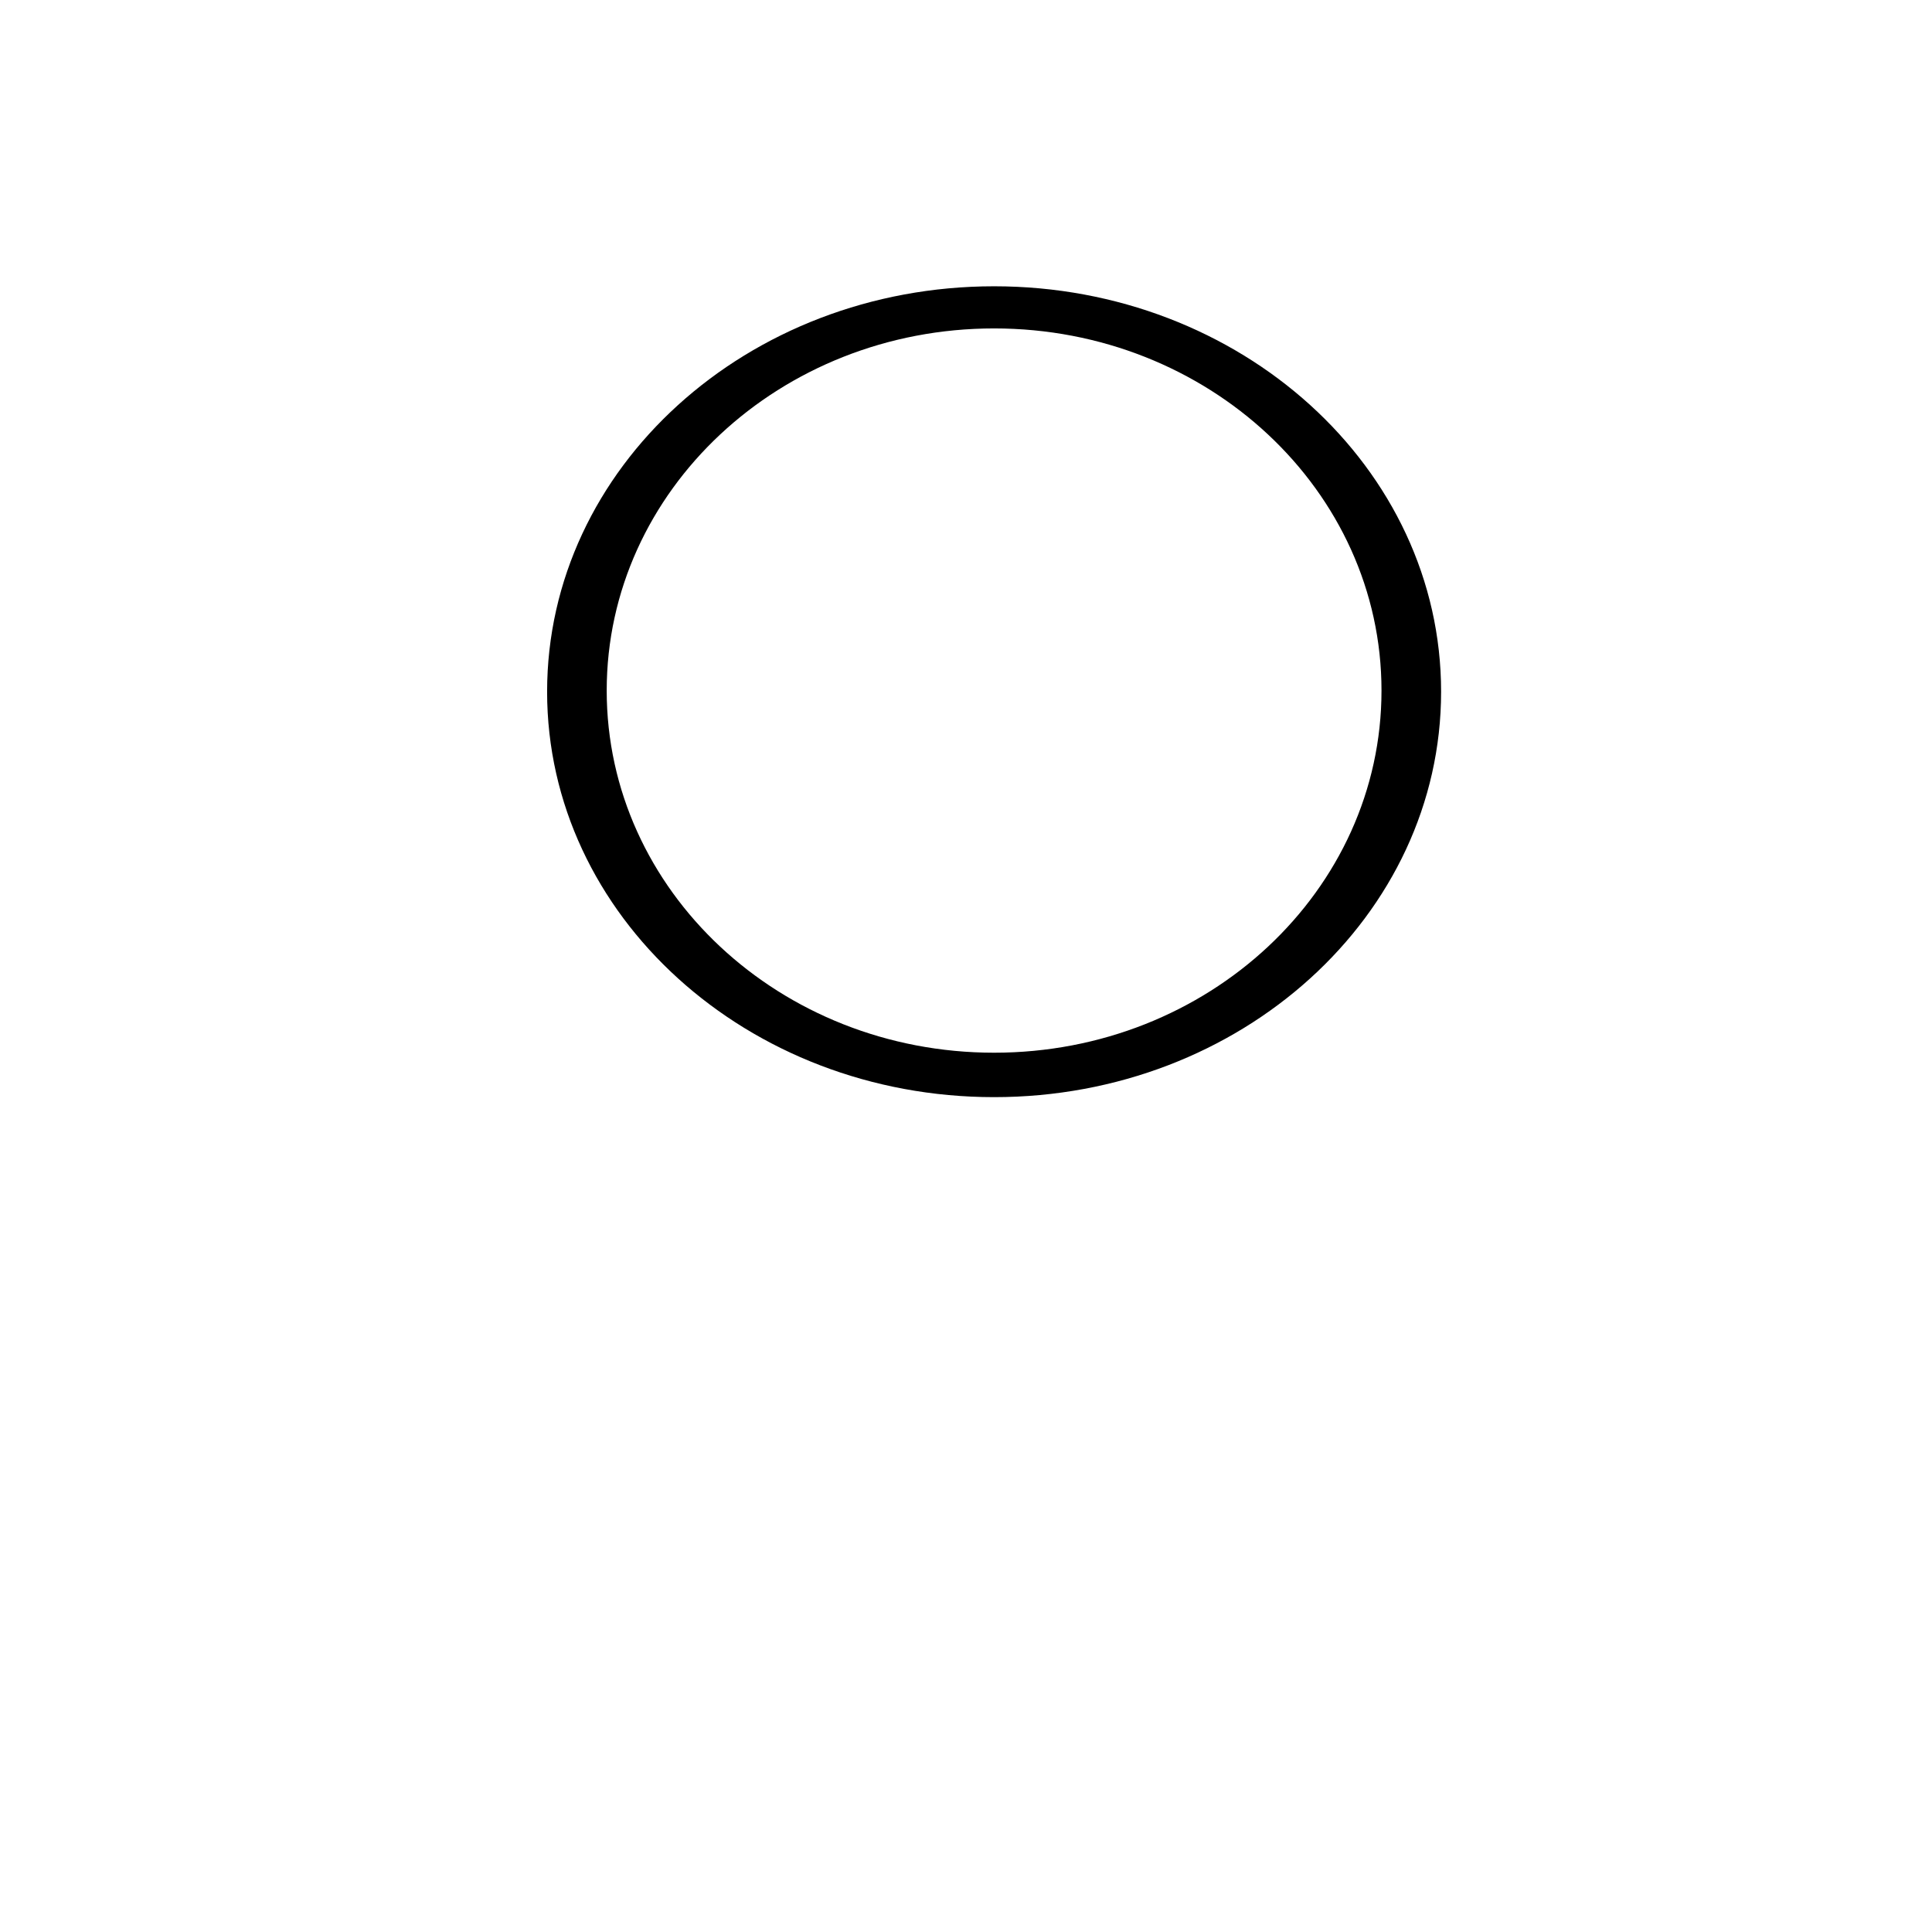
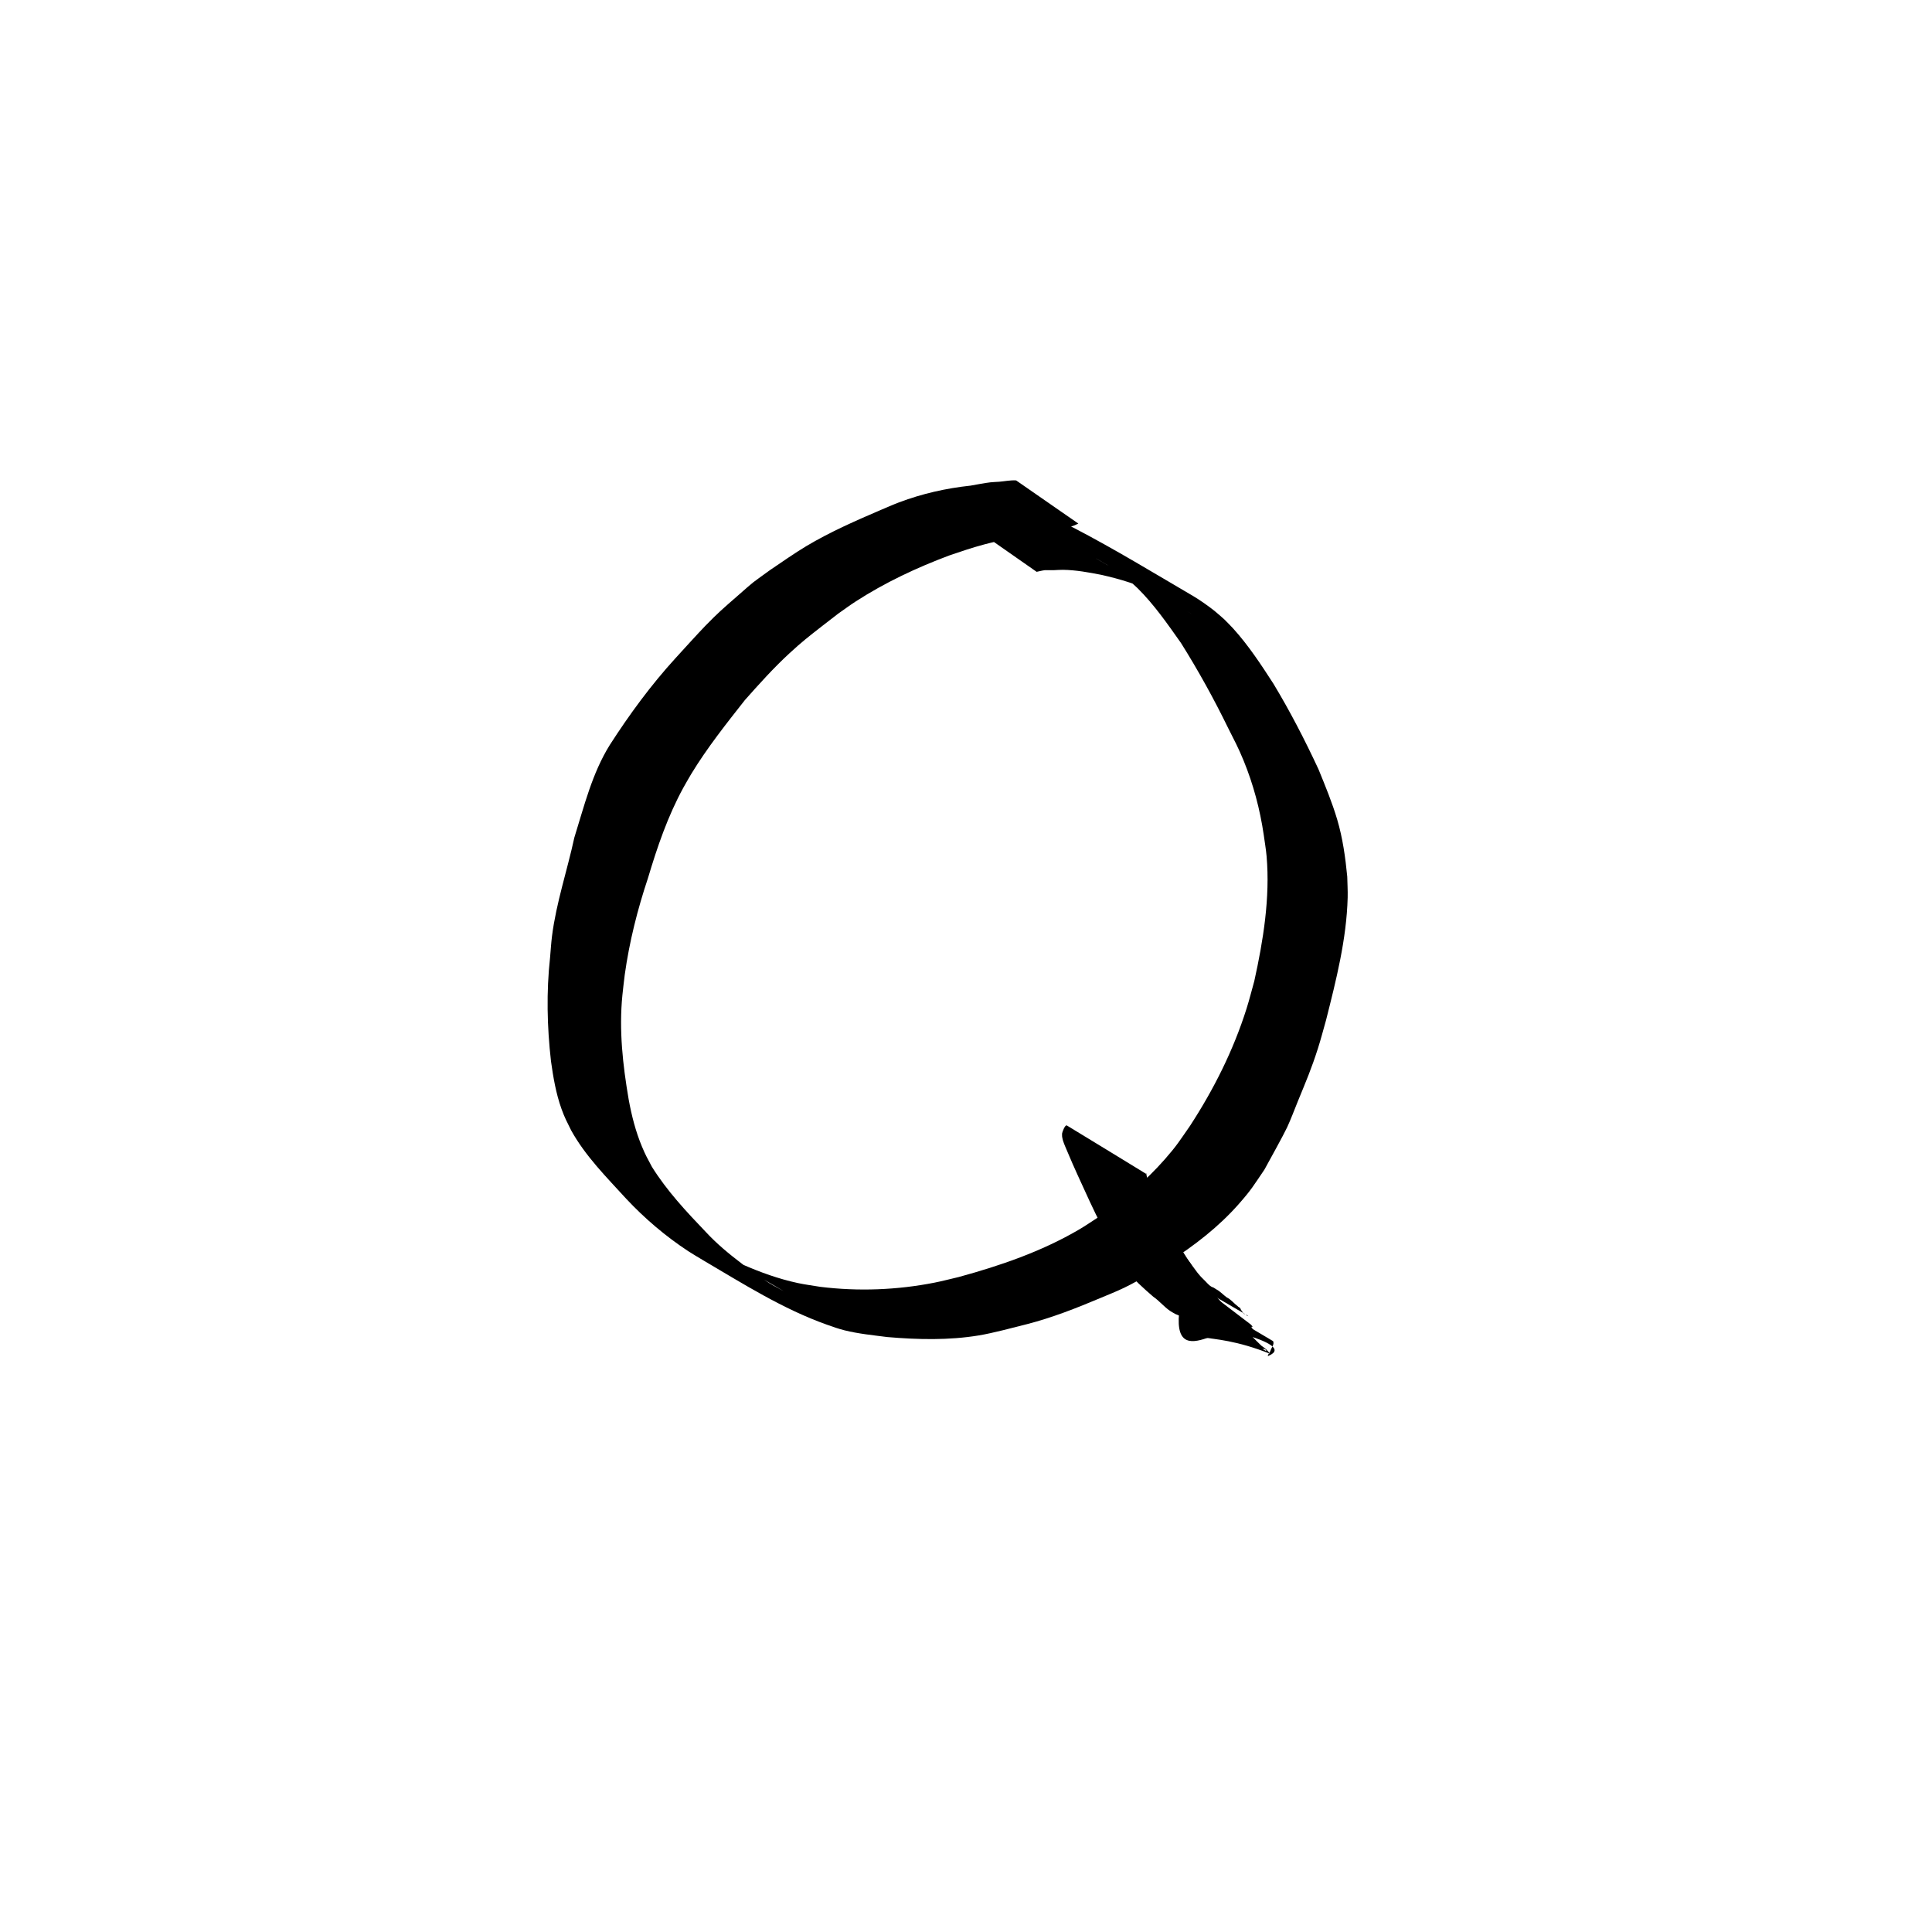
<svg xmlns="http://www.w3.org/2000/svg" width="1000" height="1000" viewBox="0 0 264.583 264.583" version="1.1" id="svg1">
  <defs id="defs1" />
-   <g id="layer1" transform="matrix(0.6169697,0,0,0.614191,54.5202,14.83073)">
-     <path id="path8" style="fill:#000000;stroke:none;stroke-width:5.165" d="m 132.292,39.687 a 99.219,90.399 0 0 0 -99.219,90.399 99.219,90.399 0 0 0 99.219,90.4 99.219,90.399 0 0 0 99.219,-90.4 99.219,90.399 0 0 0 -99.219,-90.399 z m 0,9.395 a 85.99,80.748 0 0 1 85.99,80.748 85.99,80.748 0 0 1 -85.99,80.749 85.99,80.748 0 0 1 -85.99,-80.749 85.99,80.748 0 0 1 85.99,-80.748 z" />
-   </g>
+   <path style="fill:#000000;stroke-width:0.265" id="path1" d="m 139.156,65.791 c -0.777,-0.052 -1.539,0.119 -2.31,0.182 -0.403,0.033 -0.809,0.033 -1.21,0.08 -0.916,0.108 -1.82,0.303 -2.73,0.455 -3.336,0.356 -6.636,1.103 -9.778,2.288 -0.814,0.307 -1.606,0.667 -2.409,1 -3.5,1.501 -7.023,3.041 -10.3,4.996 -1.486,0.887 -3.525,2.301 -4.959,3.274 -2.881,2.102 -1.791,1.211 -4.532,3.606 -1.925,1.681 -2.575,2.228 -4.361,4.062 -0.863,0.885 -3.205,3.465 -4.05,4.391 -3.359,3.68 -6.308,7.698 -9,11.883 -2.429,3.902 -3.512,8.373 -4.867,12.712 -0.971,4.495 -2.472,8.895 -3.053,13.47 -0.123,0.971 -0.177,1.949 -0.265,2.924 -0.52,4.731 -0.413,9.486 0.123,14.206 0.307,2.202 0.683,4.424 1.435,6.526 0.442,1.235 0.746,1.77 1.325,2.948 1.946,3.524 4.839,6.409 7.534,9.363 2.54,2.714 5.397,5.146 8.505,7.189 0.661,0.435 1.352,0.824 2.027,1.236 5.495,3.233 10.929,6.687 16.961,8.831 0.798,0.284 1.598,0.568 2.42,0.773 1.902,0.474 3.923,0.672 5.858,0.921 4.164,0.354 8.405,0.459 12.546,-0.227 1.906,-0.316 4.71,-1.068 6.57,-1.538 3.45,-0.887 6.763,-2.192 10.039,-3.573 1.109,-0.468 2.234,-0.905 3.316,-1.432 2.259,-1.102 4.024,-2.255 6.158,-3.564 3.463,-2.23 6.757,-4.771 9.488,-7.872 1.785,-2.027 1.995,-2.484 3.522,-4.722 0.558,-1.018 2.637,-4.773 3.114,-5.802 0.536,-1.157 0.973,-2.357 1.456,-3.538 1.146,-2.804 1.848,-4.409 2.771,-7.3 0.405,-1.267 0.732,-2.556 1.099,-3.834 1.386,-5.494 2.81,-11.079 2.961,-16.779 0.025,-0.957 -0.038,-1.915 -0.057,-2.872 -0.255,-2.636 -0.621,-5.272 -1.375,-7.818 -0.694,-2.343 -1.642,-4.625 -2.563,-6.885 -1.858,-3.997 -3.885,-7.924 -6.161,-11.7 -1.693,-2.622 -3.431,-5.27 -5.533,-7.591 -0.387,-0.427 -0.804,-0.825 -1.206,-1.238 -0.45,-0.39 -0.885,-0.797 -1.35,-1.17 -0.728,-0.584 -2.026,-1.504 -2.845,-1.984 -5.426,-3.178 -10.823,-6.469 -16.411,-9.377 -2.509,-1.282 -5.268,-1.915 -7.997,-2.532 -1.119,-0.216 -2.248,-0.371 -3.383,-0.475 -0.334,-0.031 -0.668,-0.088 -1.004,-0.081 -0.823,0.018 -1.5,0.209 -2.3,0.385 -1.333,0.513 -0.638,0.323 -2.09,0.56 0,0 11.681,8.162 11.681,8.162 v 0 c 1.466,-0.311 0.664,-0.209 2.415,-0.229 0.402,-0.015 0.804,-0.051 1.206,-0.045 1.766,0.026 3.527,0.353 5.253,0.69 2.591,0.59 5.154,1.324 7.492,2.625 4.398,2.351 11.507,6.61 -8.169,-4.828 -0.5,-0.291 1.012,0.562 1.504,0.865 1.445,0.888 1.526,1.002 2.862,2.024 0.418,0.378 0.853,0.738 1.254,1.134 2.275,2.249 4.11,4.907 5.949,7.508 2.363,3.763 4.51,7.654 6.459,11.648 0.876,1.74 1.379,2.656 2.123,4.472 1.336,3.261 2.24,6.681 2.753,10.165 0.13,0.97 0.304,1.935 0.389,2.91 0.496,5.682 -0.46,11.576 -1.683,17.104 -0.354,1.258 -0.668,2.529 -1.061,3.775 -1.798,5.695 -4.488,11.063 -7.745,16.058 -1.453,2.084 -1.766,2.657 -3.435,4.561 -2.632,3.001 -5.703,5.569 -8.969,7.85 -0.95,0.607 -1.876,1.253 -2.85,1.822 -5.106,2.983 -10.741,4.918 -16.423,6.468 -1.107,0.257 -2.205,0.551 -3.32,0.77 -5.14,1.012 -10.432,1.211 -15.63,0.572 -1.025,-0.173 -2.059,-0.299 -3.075,-0.518 -2.631,-0.565 -5.165,-1.481 -7.624,-2.562 -0.777,-0.342 -3.021,-1.538 -2.308,-1.078 2.625,1.691 5.37,3.188 8.055,4.781 -0.685,-0.383 -1.387,-0.738 -2.056,-1.149 -1.187,-0.73 -2.642,-1.815 -3.75,-2.657 -1.742,-1.322 -3.426,-2.716 -4.916,-4.324 -2.67,-2.787 -5.342,-5.646 -7.39,-8.934 -0.638,-1.206 -0.843,-1.524 -1.367,-2.779 -0.864,-2.07 -1.415,-4.254 -1.816,-6.456 -0.804,-4.713 -1.337,-9.48 -0.857,-14.264 0.108,-0.938 0.194,-1.88 0.324,-2.815 0.628,-4.502 1.742,-8.922 3.181,-13.23 1.269,-4.252 2.713,-8.482 4.851,-12.387 0.361,-0.627 0.707,-1.264 1.083,-1.882 2.163,-3.556 4.766,-6.835 7.335,-10.1 1.958,-2.205 3.916,-4.391 6.087,-6.392 1.788,-1.648 2.608,-2.271 4.522,-3.769 0.723,-0.566 1.454,-1.123 2.18,-1.685 0.786,-0.547 1.555,-1.12 2.359,-1.641 4.019,-2.602 8.388,-4.653 12.864,-6.328 1.889,-0.63 2.874,-0.993 4.757,-1.499 2.432,-0.654 4.923,-1.041 7.386,-1.549 1.862,-0.286 3.803,-0.45 5.511,-1.312 z" />
+   <path style="fill:#000000;stroke-width:0.265" id="path2" d="m 149.248,157.818 c 0.283,0.467 0.94,0.828 1.057,1.397 0.023,0.112 -0.115,0.219 -0.093,0.331 0.032,0.167 0.539,0.982 0.598,1.081 0.612,1.024 1.078,2.121 1.477,3.243 0.354,1.071 0.866,2.059 1.461,3.012 0.642,0.907 1.194,1.872 1.719,2.85 0.432,0.84 1.034,1.553 1.645,2.264 0.514,0.607 1.1,1.148 1.766,1.581 0.522,0.362 1.045,0.725 1.557,1.101 0.147,0.379 1.018,0.583 1.08,0.927 0.461,0.595 -0.224,-0.644 -0.106,0.151 0.005,0.398 0.295,0.728 0.593,0.964 -2.977,13.078 6.277,3.287 9.206,5.253 0.306,0.205 -0.249,-0.005 0.259,0.154 0.7,0.289 0.131,0.123 -0.086,-0.39 -0.024,-0.057 0.119,-0.035 0.179,-0.053 -0.089,-0.099 -0.179,-0.198 -0.268,-0.296 0,0 -5.406,-4.125 -5.406,-4.125 v 0 c -0.263,-0.14 -0.524,-0.286 -0.79,-0.421 -0.09,-0.046 -0.195,-0.063 -0.278,-0.121 -0.278,-0.191 -0.528,-0.421 -0.799,-0.621 -0.078,-0.057 -0.184,-0.068 -0.259,-0.131 -0.25,-0.176 -0.562,-0.223 -0.807,-0.418 2.724,1.589 5.448,3.177 8.171,4.766 -0.059,-0.036 -0.118,-0.072 -0.178,-0.109 -0.047,-0.004 -0.099,0.007 -0.142,-0.013 -0.15,-0.07 -0.224,-0.305 -0.428,-0.236 -0.147,-0.19 -0.308,-0.396 -0.43,-0.589 -0.044,-0.07 -0.049,-0.162 -0.102,-0.226 -0.099,-0.119 -0.281,-0.148 -0.365,-0.288 -0.523,-0.369 -0.883,-0.899 -1.483,-1.184 -0.486,-0.351 -0.882,-0.816 -1.422,-1.098 -0.12,-0.077 -0.24,-0.154 -0.361,-0.231 -0.11,-0.048 -0.228,-0.082 -0.331,-0.144 -0.406,-0.245 -0.696,-0.654 -1.04,-0.969 -0.671,-0.673 -1.351,-1.31 -1.789,-2.169 -0.699,-0.916 -1.189,-1.968 -1.842,-2.917 -0.656,-0.912 -1.321,-1.838 -1.687,-2.911 -0.483,-1.205 -0.967,-2.405 -1.678,-3.5 -0.327,-0.51 -0.459,-0.77 -0.879,-1.213 -0.241,-0.255 -0.526,-0.467 -0.764,-0.726 -0.407,-0.444 -0.687,-1 -1.103,-1.438 z" />
+   <path style="fill:#000000;stroke-width:0.265" id="path3" d="m 148.565,159.413 c 0.033,0.136 0.068,0.271 0.098,0.407 0.162,0.726 0.154,0.541 0.121,1.302 -0.012,0.274 -0.095,0.551 -0.054,0.822 0.128,0.848 0.671,1.929 0.997,2.676 1.169,2.769 2.362,5.54 3.968,8.088 1.236,1.781 2.925,3.15 4.701,4.359 4.473,2.513 8.791,5.608 13.647,7.433 0.104,0.223 1.116,0.188 1.274,0.315 0.055,0.044 0.13,0.234 0.068,0.199 -3.382,-1.913 -6.718,-3.907 -10.076,-5.86 0.344,-0.013 0.491,-0.963 0.237,0.003 -0.204,0.385 -0.377,0.773 -0.463,1.206 -1.094,4.354 1.752,1.397 10.812,5.018 -0.294,-0.472 -0.692,-0.773 -1.145,-1.085 -1.647,-1.568 -3.154,-3.278 -4.645,-4.994 -2.297,-2.564 -4.418,-5.272 -6.336,-8.129 -1.032,-1.676 -1.871,-3.46 -2.817,-5.186 -0.641,-1.087 -1.016,-2.284 -1.412,-3.473 -0.176,-0.573 -0.461,-1.109 -0.546,-1.707 -0.023,-0.091 -0.013,-0.281 -0.043,-0.055 -3.615,-2.206 -7.22,-4.427 -10.844,-6.619 -0.25,-0.151 -0.647,0.928 -0.659,1.107 -0.01,0.142 0.004,0.284 0.006,0.426 0.041,0.183 0.066,0.371 0.123,0.55 0.169,0.527 0.407,1.03 0.618,1.541 0.441,1.071 0.918,2.126 1.393,3.182 1.08,2.359 2.134,4.73 3.328,7.035 1.047,1.992 2.048,4.009 3.31,5.876 1.043,1.421 2.386,2.58 3.71,3.73 0.828,0.564 1.475,1.385 2.303,1.946 0.239,0.162 0.499,0.292 0.748,0.438 0,0 10.602,4.237 10.602,4.237 v 0 c 0.113,-0.31 0.071,-0.084 -0.466,-0.489 -0.662,-0.5 -1.329,-0.999 -1.923,-1.581 -1.373,-1.111 -2.76,-2.255 -3.969,-3.54 -1.466,-1.754 -2.502,-3.803 -3.596,-5.801 -1.23,-2.241 -2.276,-4.58 -3.29,-6.925 -0.436,-0.993 -0.889,-1.974 -1.231,-3.005 -0.851,-2.566 0.247,0.701 -0.361,-1.358 -0.029,-0.099 -0.086,-0.188 -0.128,-0.282 -0.026,-0.069 -2.4e-4,-0.262 -0.056,-0.214 -0.145,0.126 -0.445,0.573 -0.263,0.512 -3.539,-2.207 -7.078,-4.415 -10.616,-6.622 -0.024,0.191 -0.002,0.346 0.067,0.533 0.225,0.673 0.406,1.366 0.771,1.983 0.558,1.221 0.816,2.566 1.537,3.715 1.069,1.842 2.106,3.704 3.257,5.496 2.01,2.83 4.098,5.597 6.331,8.256 0.883,1.041 1.742,2.1 2.617,3.147 0.352,0.422 0.736,0.816 1.082,1.243 0.117,0.145 0.213,0.306 0.319,0.458 0.216,0.291 0.404,0.532 0.737,0.693 0.069,0.033 0.152,0.033 0.218,0.071 0.115,0.066 0.174,0.206 0.29,0.272 1.346,0.561 15.045,3.08 10.834,4.901 -0.041,0.013 -0.131,0.073 -0.126,0.031 0.037,-0.28 0.341,-0.537 0.395,-0.812 0.143,-0.397 0.525,-0.783 0.33,-1.215 -3.428,-2.017 -6.829,-4.081 -10.284,-6.05 -0.057,-0.033 -0.114,0.071 -0.178,0.087 -0.277,0.071 -0.6,-0.27 -0.87,-0.266 -3.916,-1.434 -10.339,-6.149 5.657,3.613 -1.932,-1.107 -3.716,-2.457 -5.227,-4.103 -1.931,-2.512 -3.331,-5.218 -4.566,-8.131 -0.487,-1.108 -0.772,-1.884 -1.45,-2.903 -0.912,-1.37 -2.148,-2.503 -3.027,-3.899 z" />
</svg>
